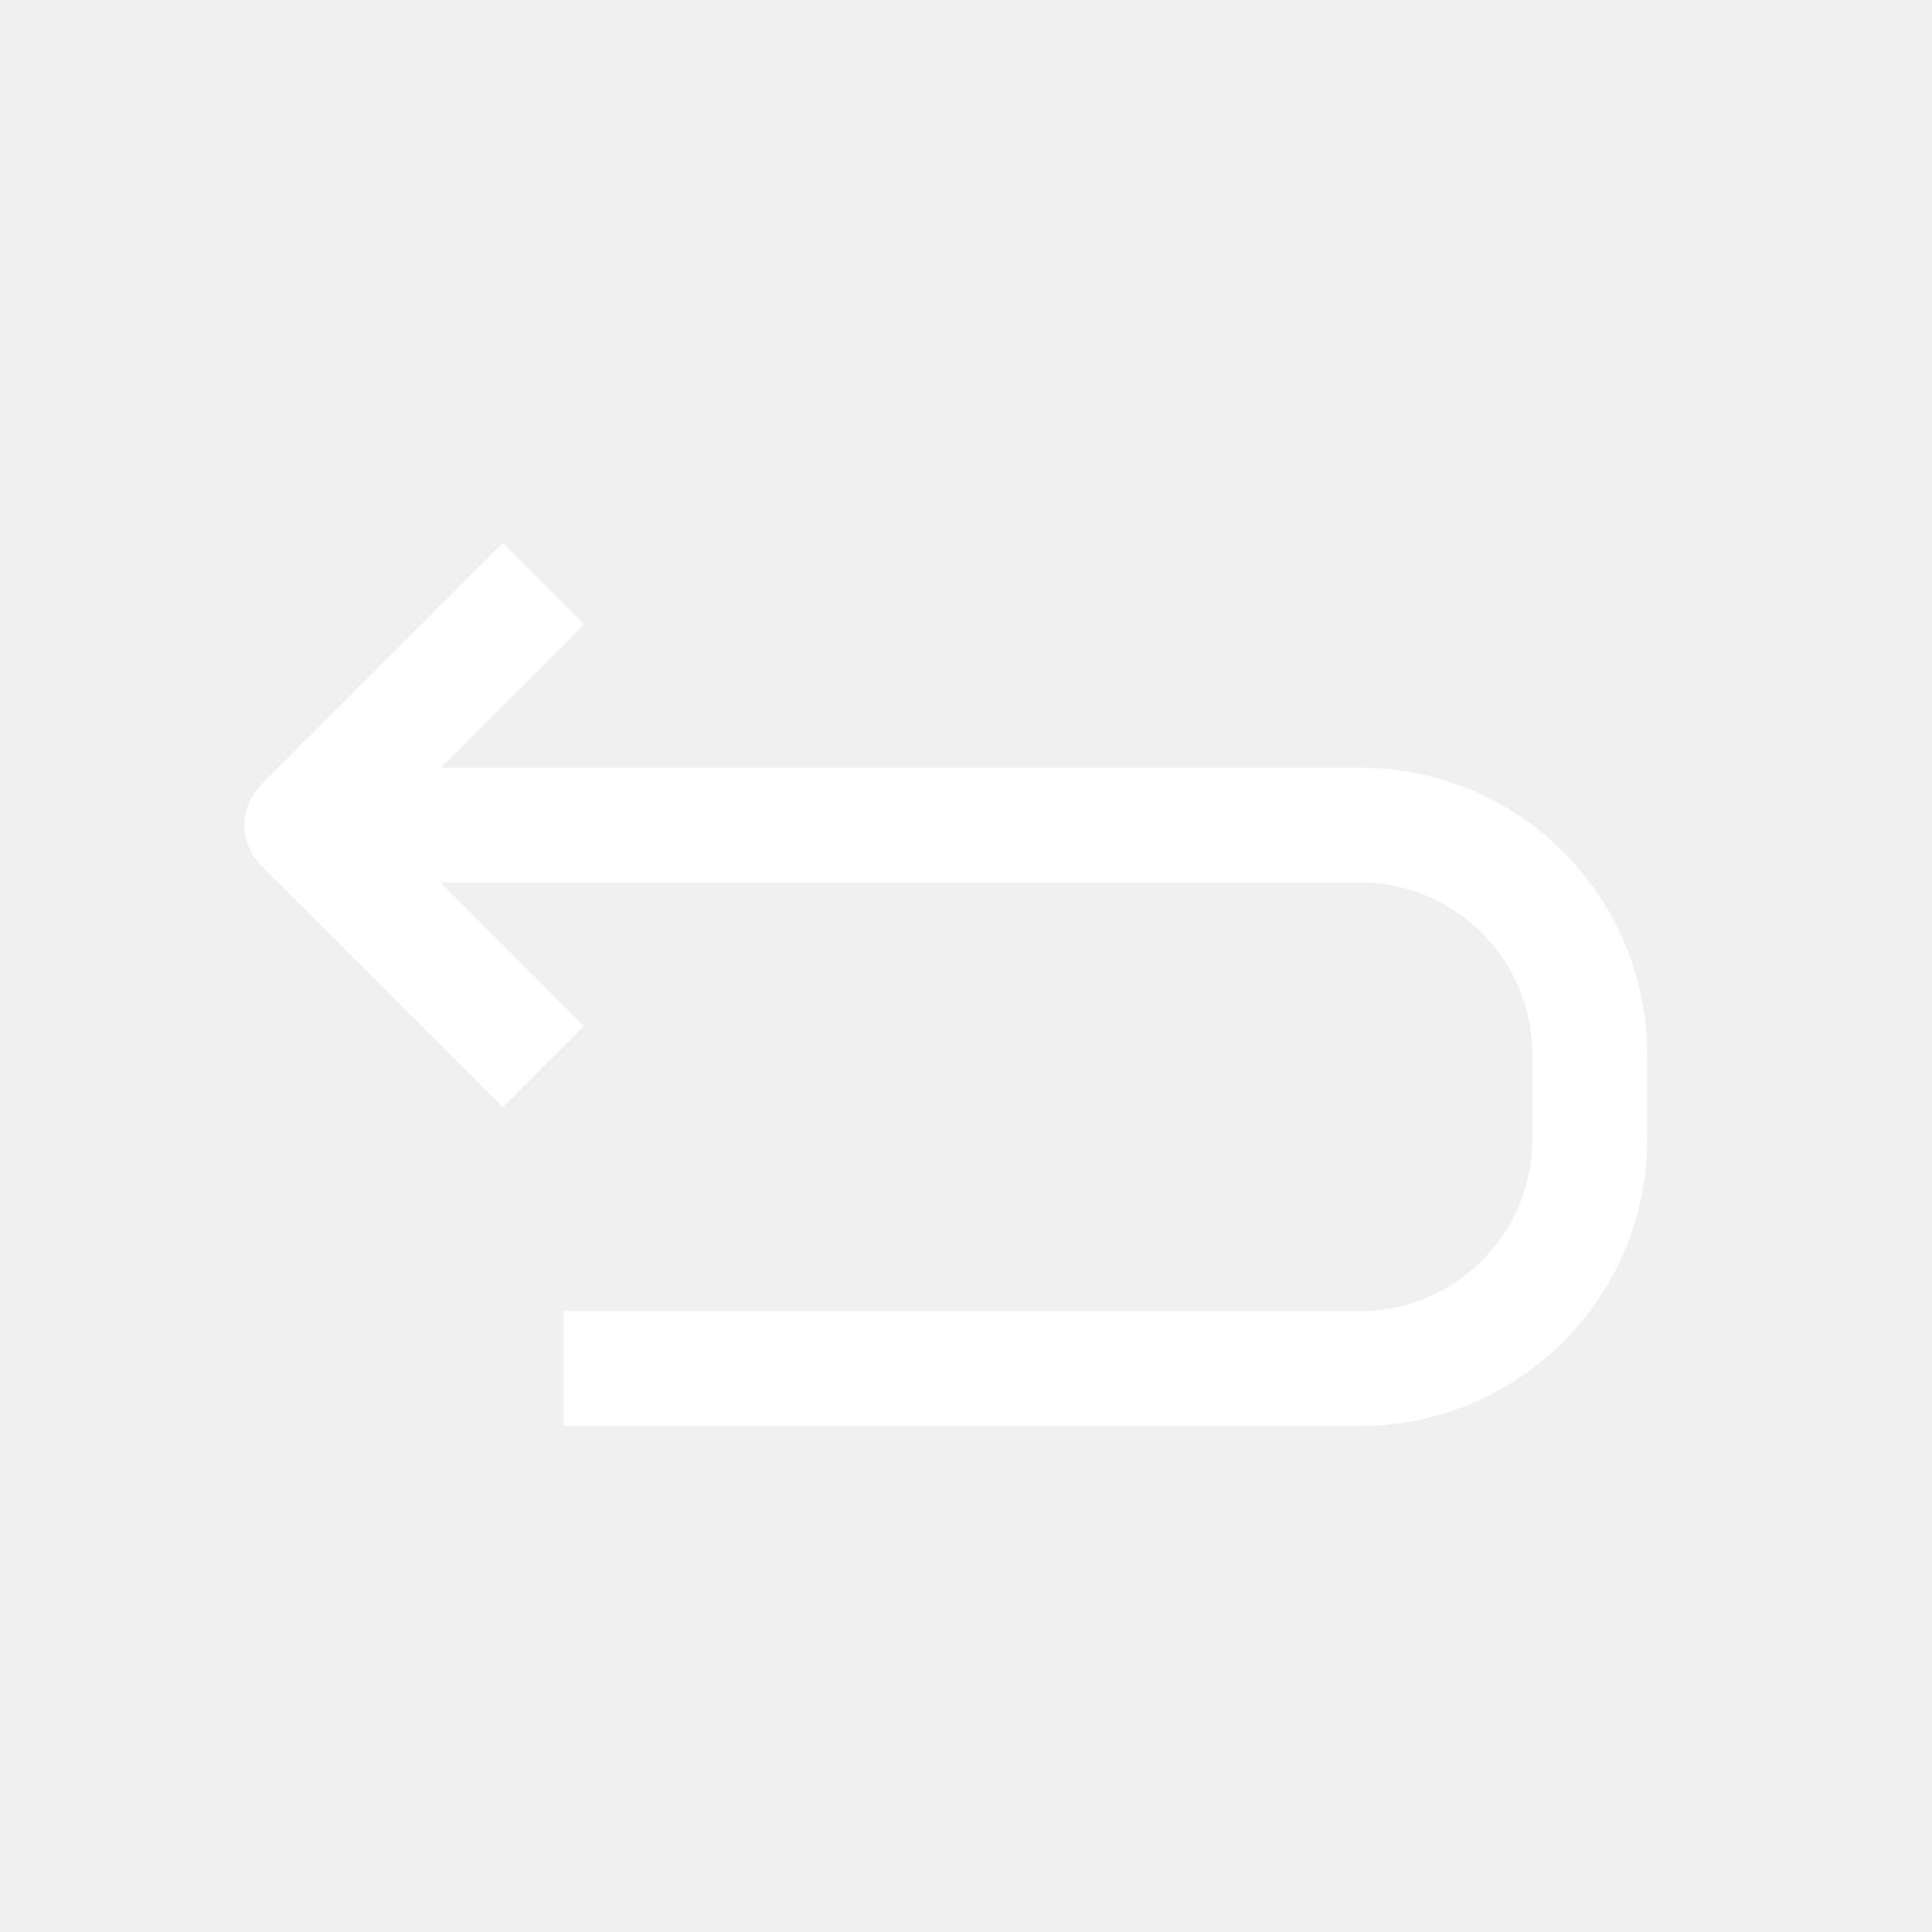
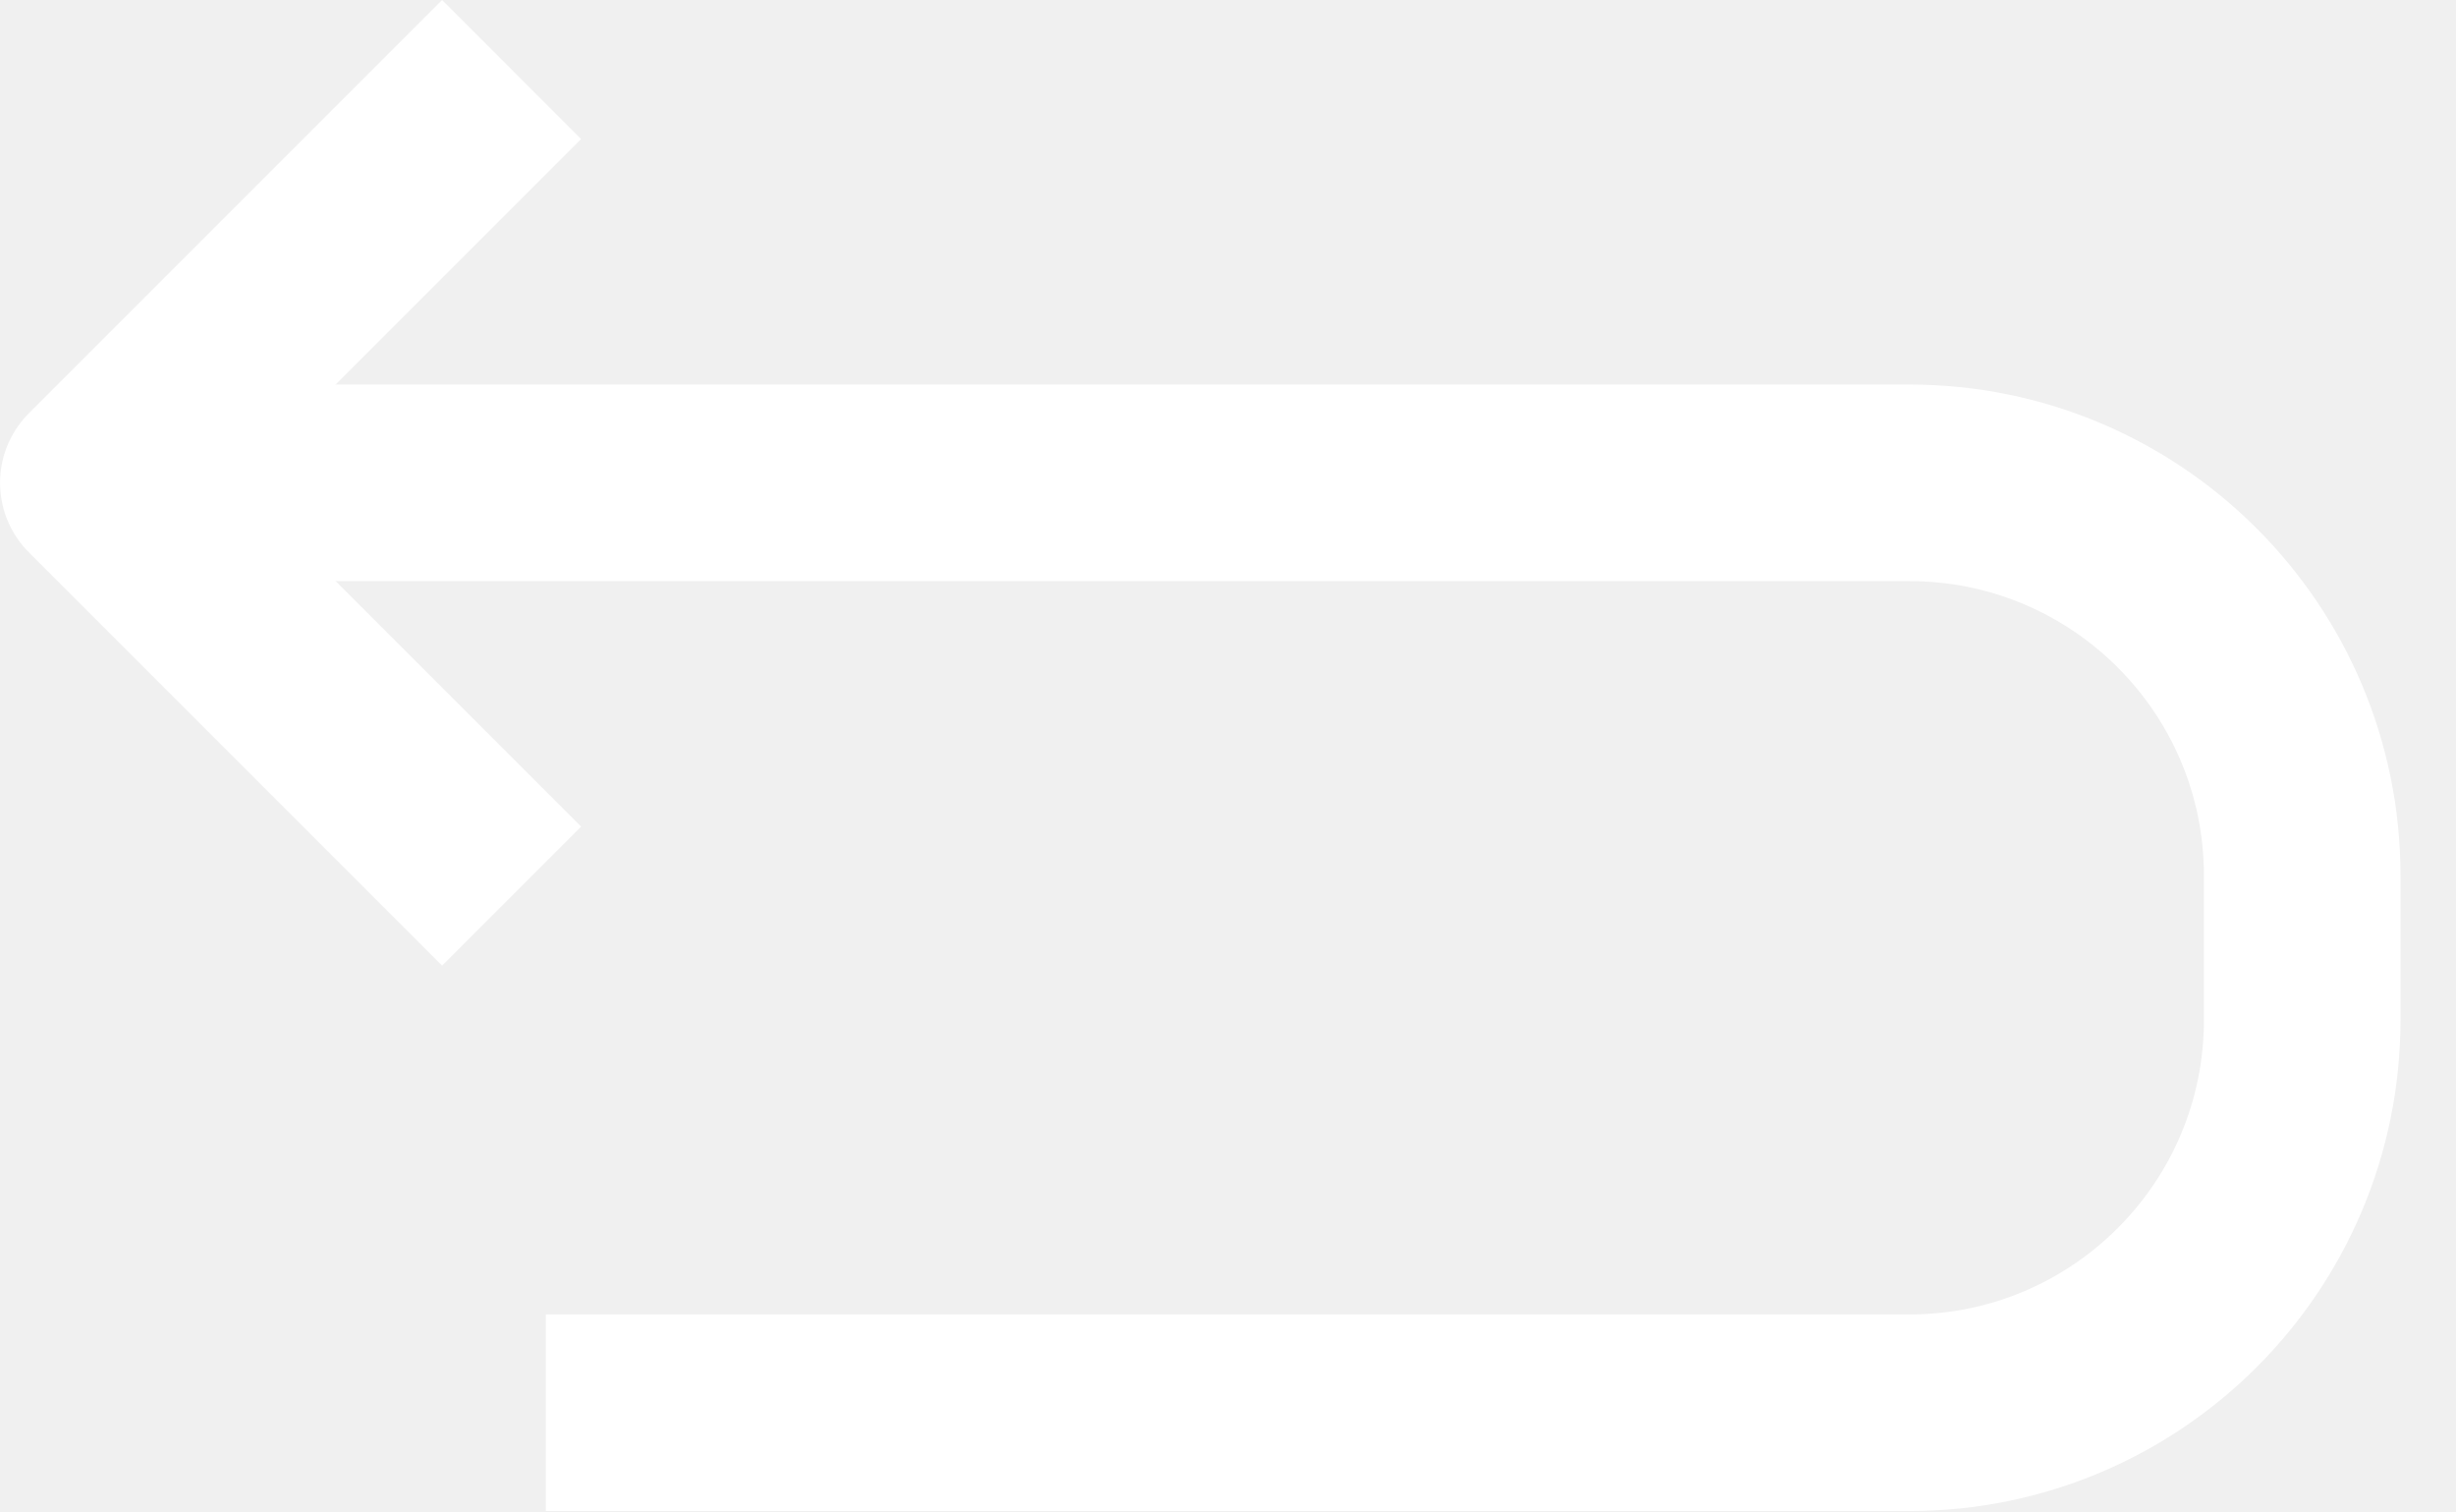
- <svg xmlns="http://www.w3.org/2000/svg" width="35" height="35" viewBox="0 0 35 35" fill="none">
-   <path d="M6.196 14.948L24.641 14.948C26.938 14.948 28.8 16.81 28.8 19.107L28.8 20.633C28.8 22.93 26.938 24.792 24.641 24.792L10.207 24.792" stroke="white" stroke-width="2.081" stroke-linejoin="round" />
-   <path d="M9.844 10.573C8.135 12.281 7.177 13.239 5.469 14.948L9.844 19.323" stroke="white" stroke-width="2.081" stroke-linejoin="round" />
+ <svg xmlns="http://www.w3.org/2000/svg" width="26" height="16" viewBox="0 0 26 16" fill="none">
+   <path d="M1.768 5.111L20.213 5.111C22.51 5.111 24.372 6.973 24.372 9.27L24.372 10.796C24.372 13.093 22.51 14.955 20.213 14.955L5.778 14.955" stroke="white" stroke-width="2.081" stroke-linejoin="round" />
+   <path d="M5.416 0.736C3.707 2.444 2.749 3.402 1.041 5.111L5.416 9.486" stroke="white" stroke-width="2.081" stroke-linejoin="round" />
</svg>
